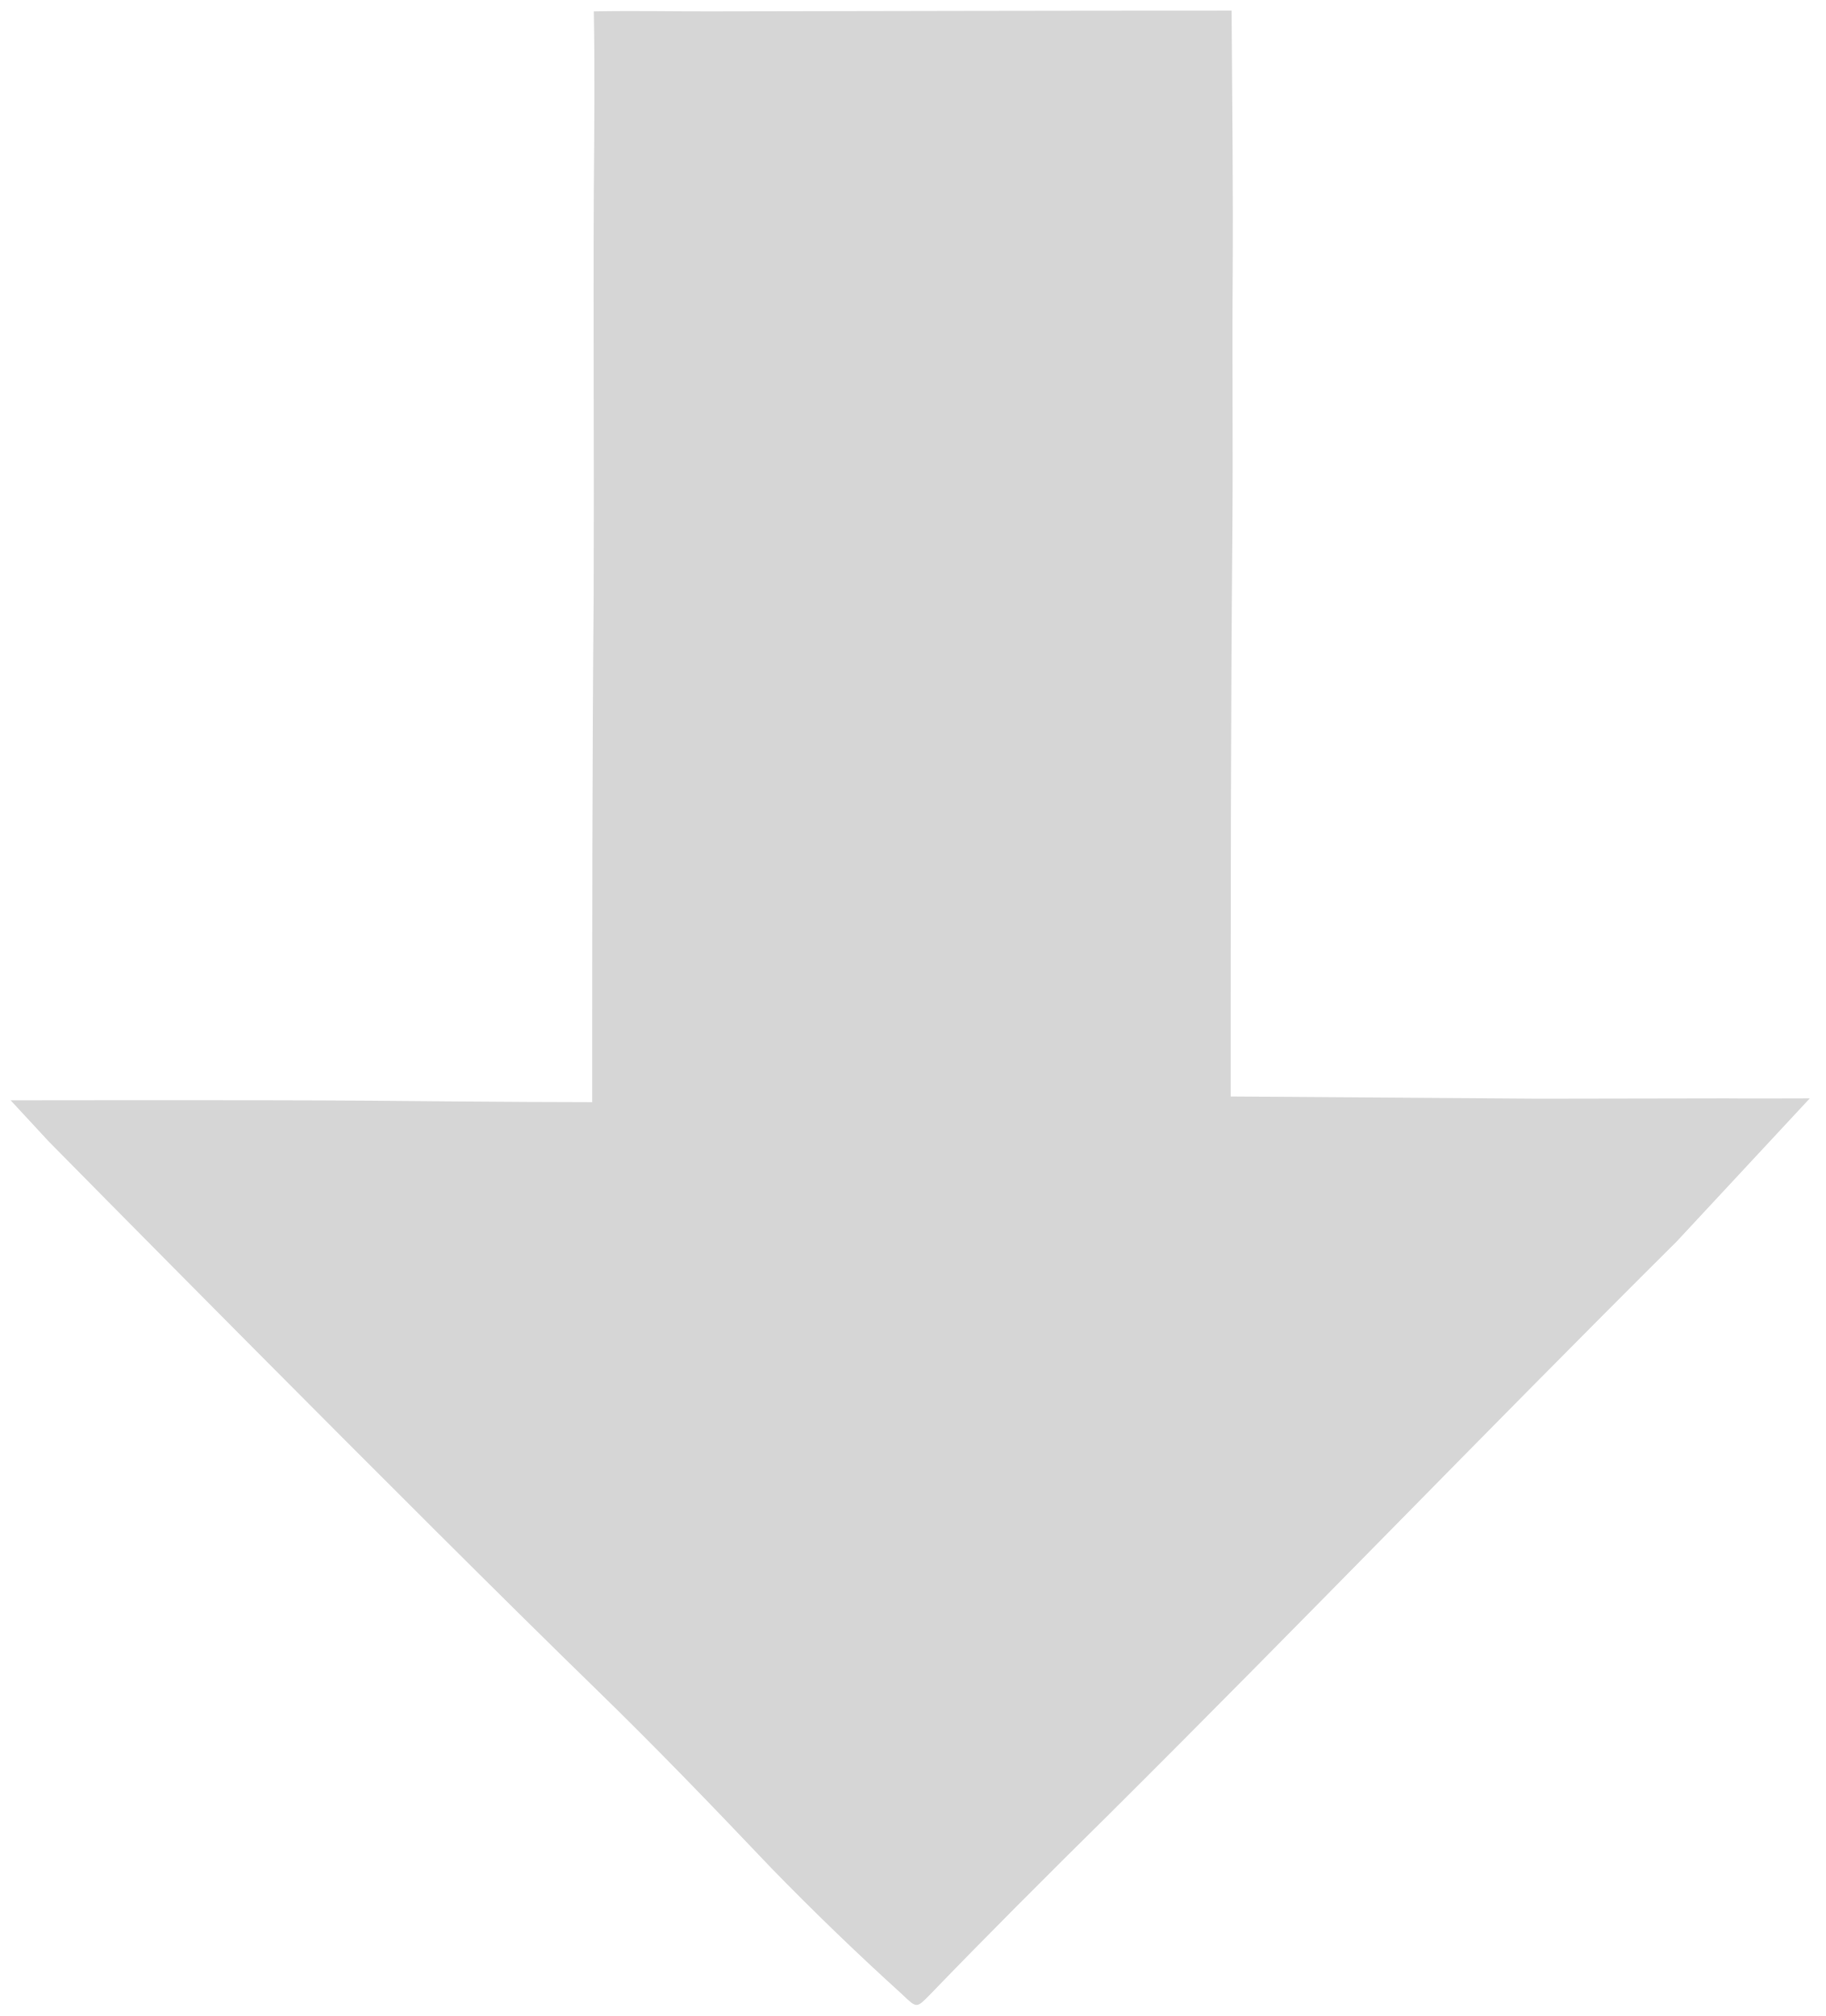
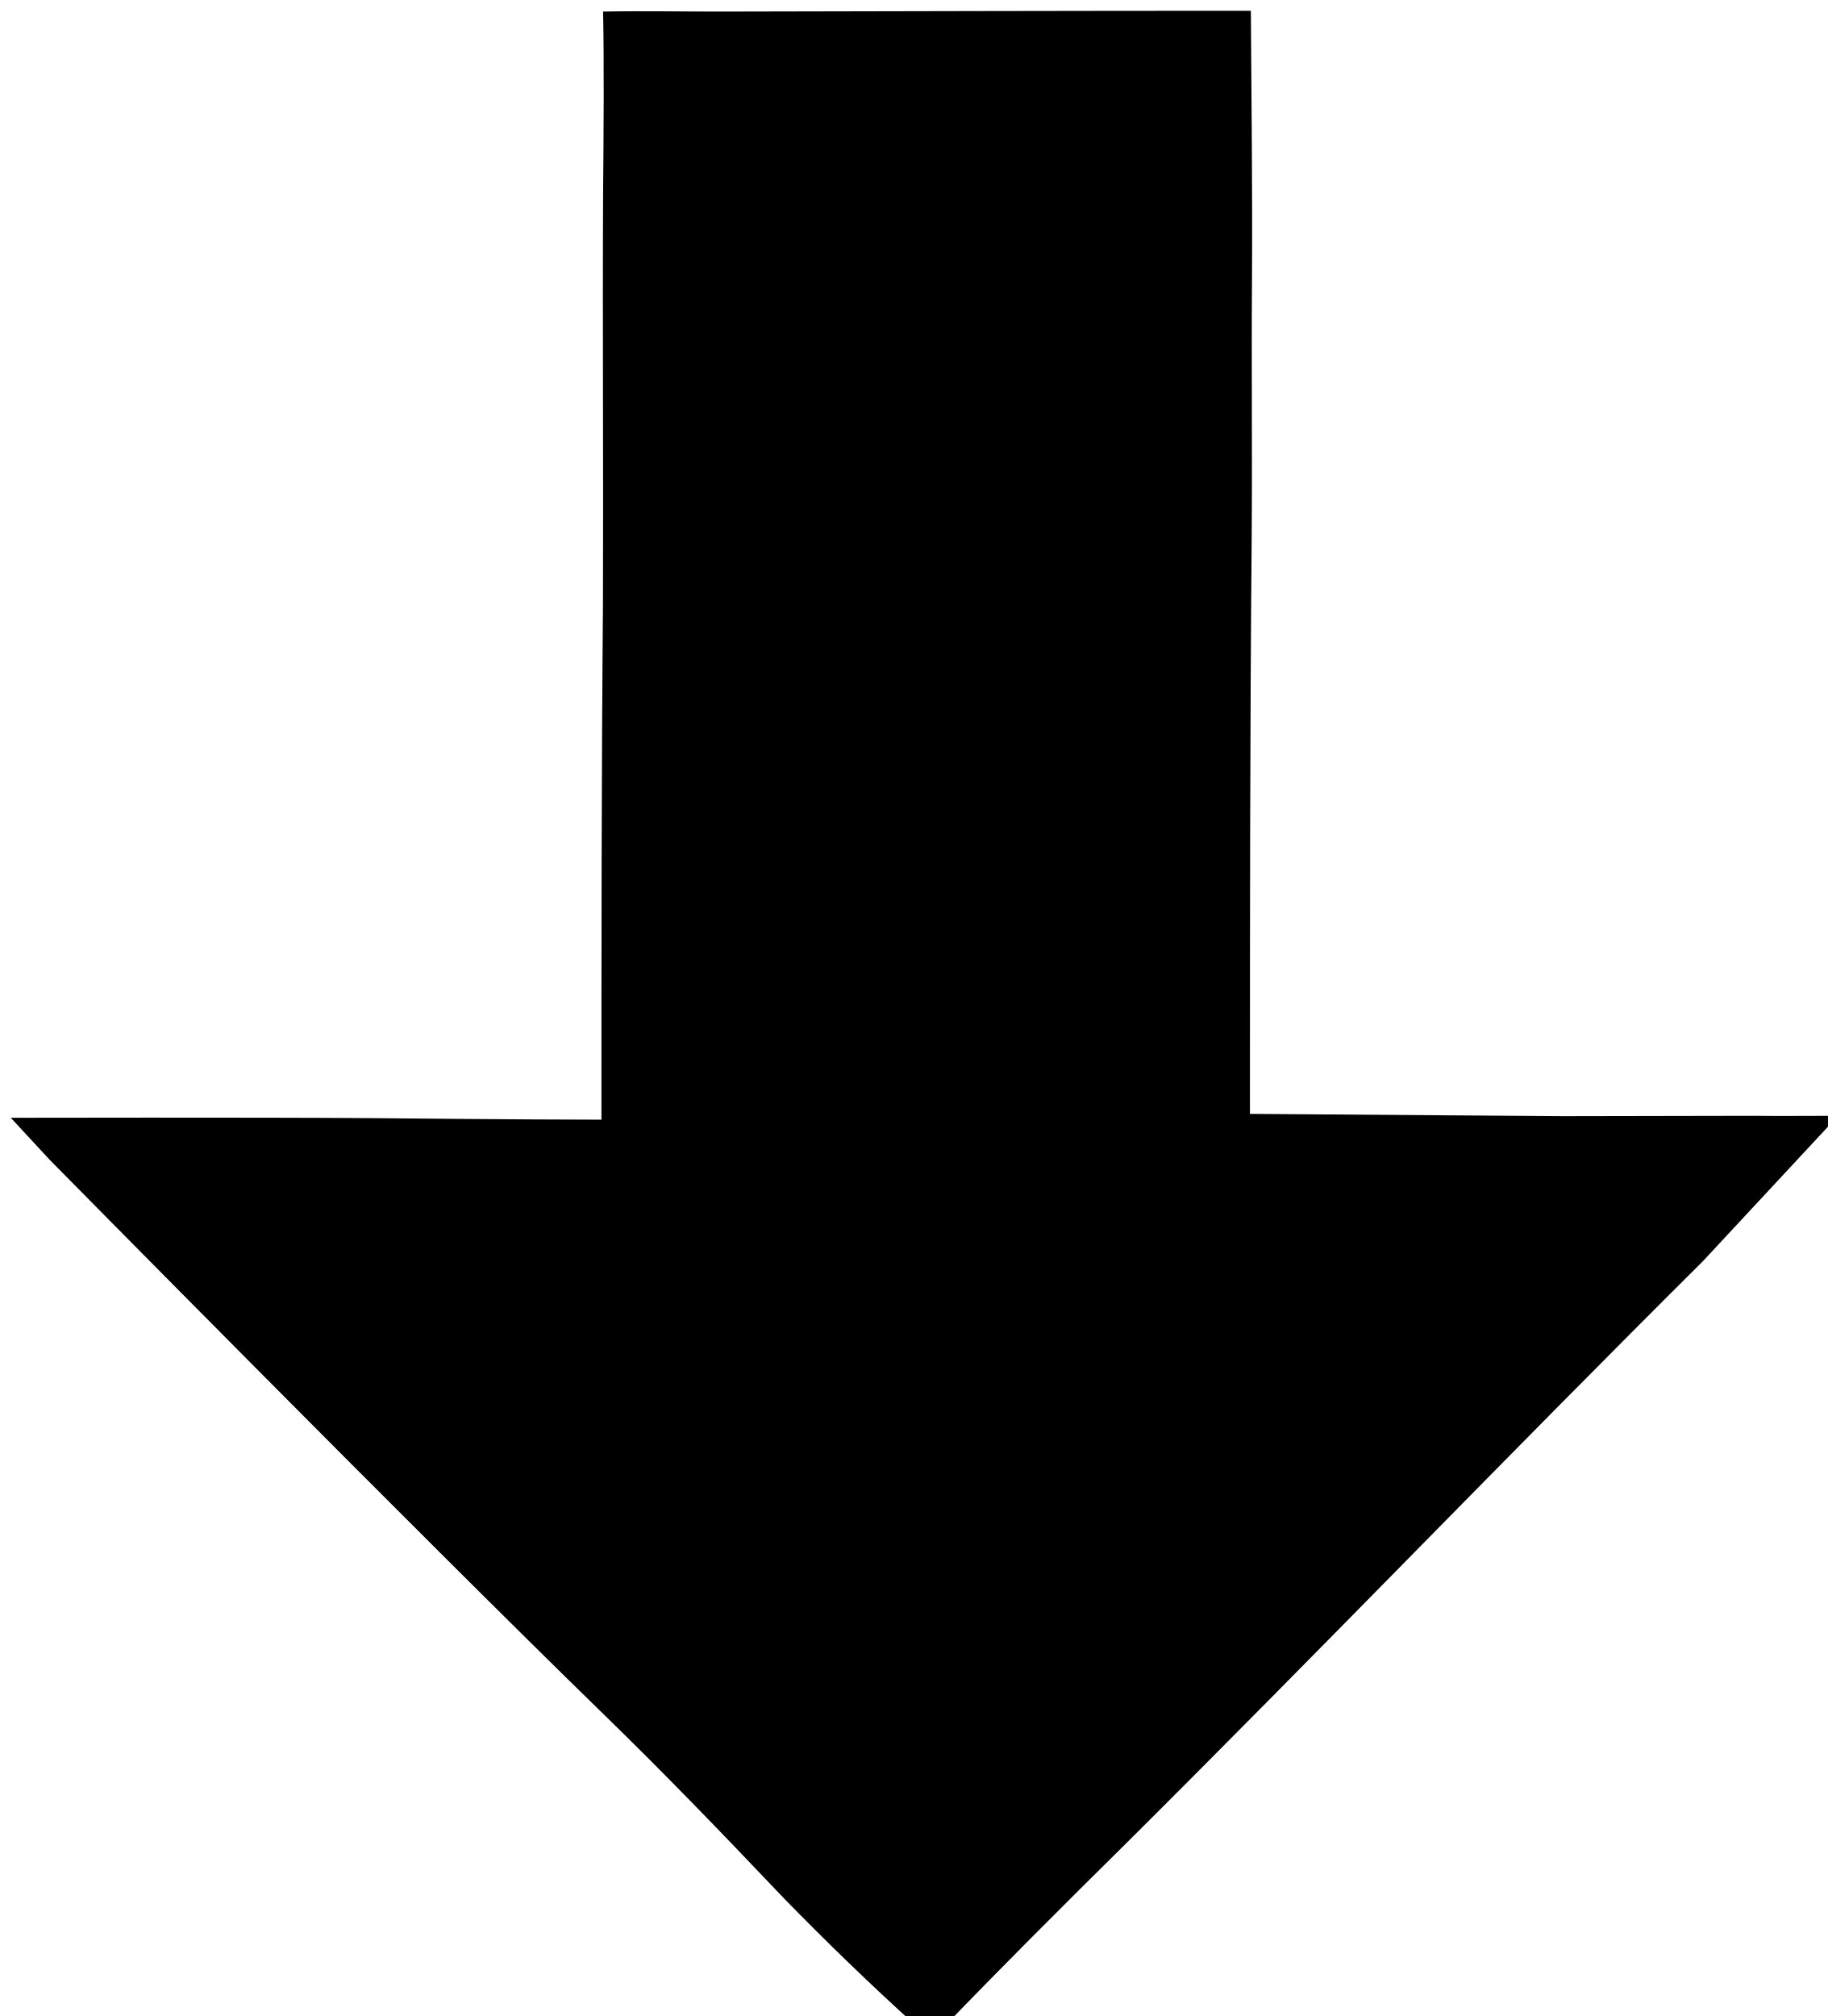
- <svg xmlns="http://www.w3.org/2000/svg" width="86" height="95" fill="none">
-   <path fill="#D6D6D6" d="M27.977.537c2.05-.037 3.614.004 5.46 0C41.505.522 49.527.5 58.027.5c.03 4.204.076 8.632.052 12.452-.03 4.15.018 7.844-.014 12.001-.081 9.208-.081 17.952-.081 26.716l14.519.106 8.83-.016c1.194.014 2.61 0 3.935 0l-1.567 1.685-1.567 1.685L79 58.5c-9.111 9.06-17.634 17.93-26.742 26.991-3.004 2.966-5.744 5.706-8.465 8.525-.61.617-.602.62-1.266-.016a136.827 136.827 0 0 1-6.182-5.965c-2.86-3.012-5.509-5.758-8.243-8.418C19.442 71.191 2.3 53.794 2.3 53.794L.5 51.85s11.49-.023 16.834.017c0 0 7.14.071 10.567.071 0-8.323 0-15.887.07-23.915.024-6.483-.023-12.505.006-18.965.025-2.813.05-6.147 0-8.52Z" />
+ <svg xmlns="http://www.w3.org/2000/svg">
+   <path d="M27.977.537c2.05-.037 3.614.004 5.46 0C41.505.522 49.527.5 58.027.5c.03 4.204.076 8.632.052 12.452-.03 4.15.018 7.844-.014 12.001-.081 9.208-.081 17.952-.081 26.716l14.519.106 8.83-.016c1.194.014 2.61 0 3.935 0l-1.567 1.685-1.567 1.685L79 58.5c-9.111 9.06-17.634 17.93-26.742 26.991-3.004 2.966-5.744 5.706-8.465 8.525-.61.617-.602.62-1.266-.016a136.827 136.827 0 0 1-6.182-5.965c-2.86-3.012-5.509-5.758-8.243-8.418C19.442 71.191 2.3 53.794 2.3 53.794L.5 51.85s11.49-.023 16.834.017c0 0 7.14.071 10.567.071 0-8.323 0-15.887.07-23.915.024-6.483-.023-12.505.006-18.965.025-2.813.05-6.147 0-8.52Z" />
</svg>
